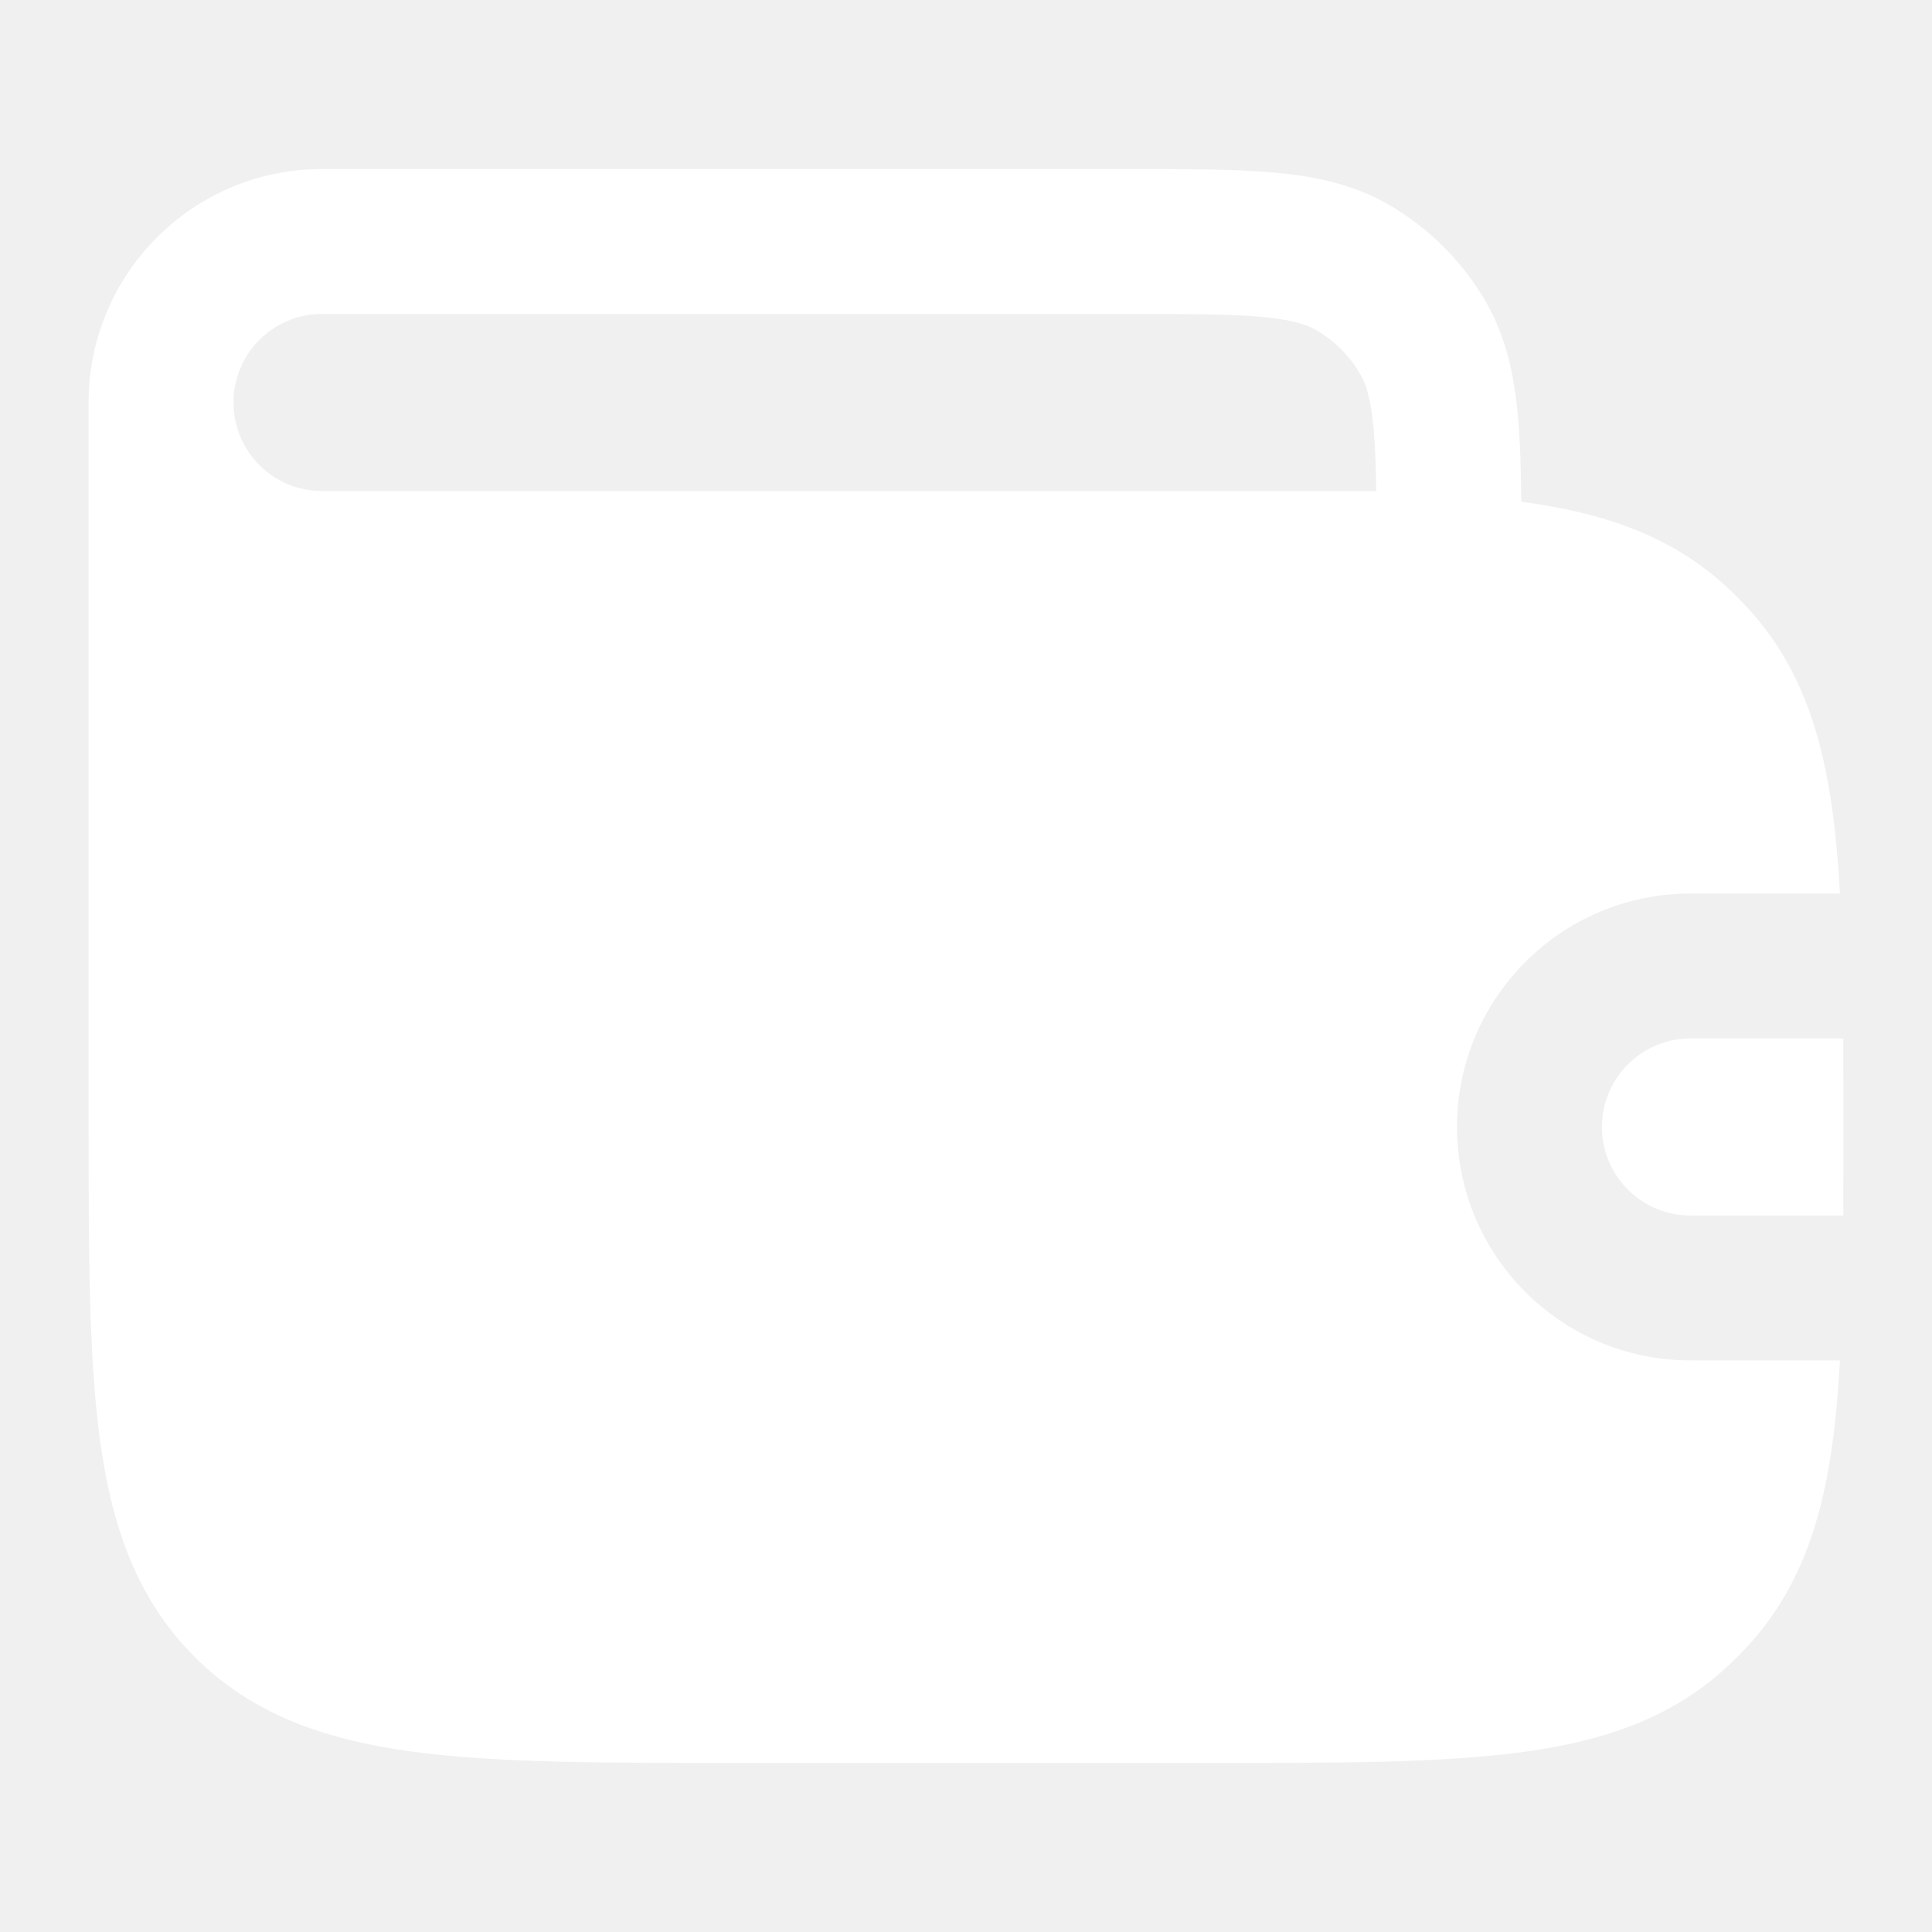
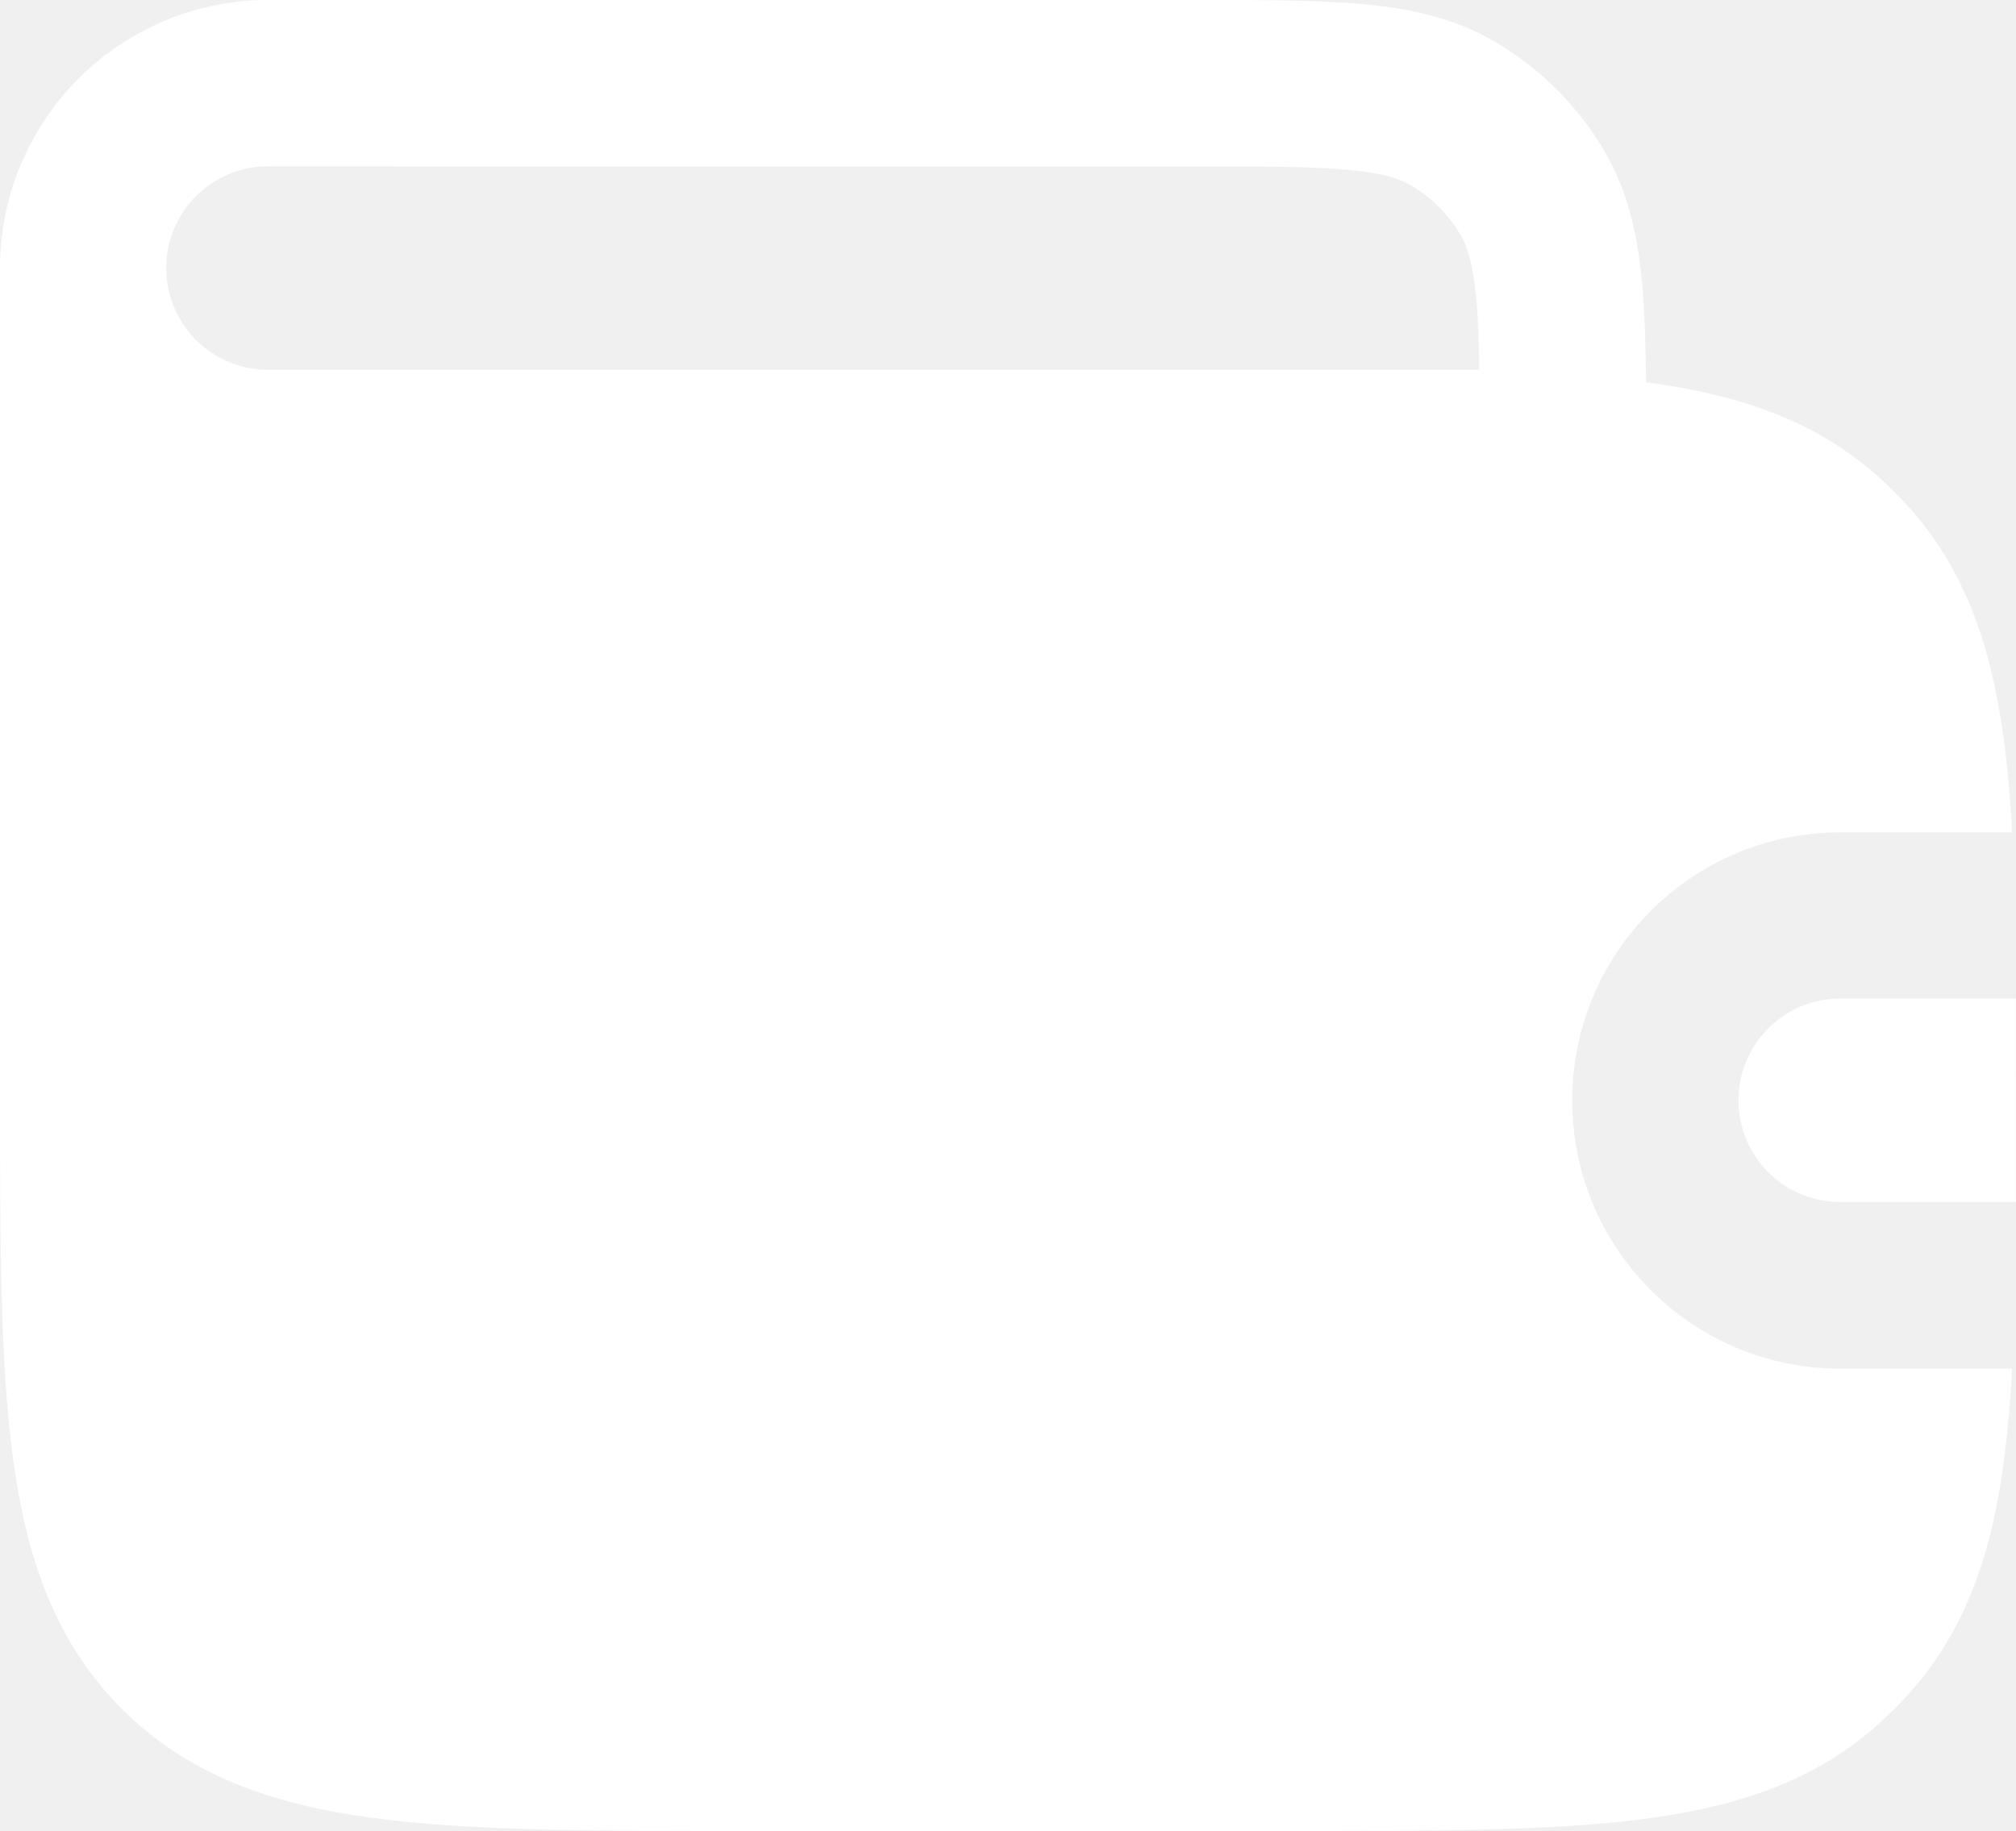
- <svg xmlns="http://www.w3.org/2000/svg" width="20" height="20" viewBox="0 0 20 20" fill="none">
-   <path fill-rule="evenodd" clip-rule="evenodd" d="M11.667 3.25C12.303 3.25 12.731 3.251 13.059 3.28C13.376 3.309 13.526 3.36 13.625 3.417C13.815 3.527 13.973 3.685 14.082 3.875C14.14 3.974 14.191 4.124 14.22 4.441C14.236 4.62 14.243 4.828 14.247 5.083H12.647L12.552 5.083L12.5 5.083H10L3.333 5.083C2.827 5.083 2.417 4.673 2.417 4.167C2.417 3.66 2.827 3.25 3.333 3.25H11.667ZM0.917 4.167C0.917 2.832 1.999 1.75 3.333 1.75H11.667L11.701 1.75C12.295 1.75 12.791 1.75 13.194 1.787C13.616 1.825 14.01 1.908 14.375 2.118C14.793 2.36 15.14 2.707 15.382 3.125C15.592 3.49 15.675 3.884 15.713 4.306C15.737 4.564 15.745 4.859 15.748 5.194C16.58 5.305 17.287 5.537 17.867 6.069C17.947 6.142 18.024 6.219 18.098 6.3C18.639 6.89 18.87 7.613 18.979 8.464C19.01 8.707 19.031 8.969 19.047 9.25H17.5C16.165 9.25 15.083 10.332 15.083 11.667C15.083 13.001 16.165 14.083 17.5 14.083H19.047C19.031 14.365 19.01 14.626 18.979 14.869C18.87 15.721 18.639 16.443 18.098 17.034C18.024 17.114 17.947 17.191 17.867 17.265C17.276 17.806 16.554 18.037 15.702 18.145C14.881 18.25 13.841 18.25 12.552 18.25H12.5H7.667H7.612C6.244 18.25 5.142 18.25 4.275 18.134C3.375 18.012 2.617 17.754 2.015 17.152C1.413 16.55 1.154 15.792 1.033 14.892C0.917 14.025 0.917 12.922 0.917 11.555L0.917 11.5V4.167ZM19.082 10.75C19.083 11.025 19.083 11.313 19.083 11.615V11.667V11.718C19.083 12.02 19.083 12.308 19.082 12.583H17.5C16.994 12.583 16.583 12.173 16.583 11.667C16.583 11.16 16.994 10.75 17.5 10.75H19.082Z" fill="white" />
+ <svg xmlns="http://www.w3.org/2000/svg" width="18.167" height="16.5" viewBox="0 0 18.167 16.5" fill="none">
+   <path fill-rule="evenodd" clip-rule="evenodd" d="m 10.75,1.5 c 0.637,0 1.064,7.2e-4 1.392,0.03 0.318,0.029 0.467,0.08 0.566,0.137 0.19,0.11 0.348,0.268 0.458,0.458 0.057,0.099 0.108,0.249 0.137,0.566 0.016,0.179 0.024,0.387 0.027,0.642 h -1.6 -0.096 -0.052 -2.5 -6.667 c -0.506,0 -0.917,-0.41 -0.917,-0.917 0,-0.506 0.41,-0.917 0.917,-0.917 z M 1.5610267e-6,2.417 C 1.5610267e-6,1.082 1.082,3.3063497e-7 2.417,3.3063497e-7 h 8.333 0.034 c 0.594,-9.99999997e-6 1.09,-1.999999997e-5 1.494,0.037 0.422,0.038 0.816,0.121 1.181,0.332 0.418,0.241 0.765,0.589 1.007,1.007 0.211,0.365 0.294,0.759 0.332,1.181 0.023,0.258 0.032,0.553 0.035,0.888 0.832,0.111 1.539,0.344 2.119,0.875 0.08,0.074 0.158,0.151 0.231,0.231 0.541,0.59 0.772,1.313 0.881,2.165 0.031,0.243 0.053,0.504 0.068,0.786 h -1.547 c -1.335,0 -2.417,1.082 -2.417,2.417 0,1.335 1.082,2.417 2.417,2.417 h 1.547 c -0.015,0.281 -0.037,0.543 -0.068,0.785 -0.108,0.852 -0.34,1.574 -0.881,2.165 -0.074,0.08 -0.151,0.158 -0.231,0.231 -0.59,0.541 -1.313,0.772 -2.165,0.881 -0.822,0.104 -1.861,0.104 -3.151,0.104 h -0.052 -4.833 -0.055 c -1.368,0 -2.47,0 -3.337,-0.117 -0.9,-0.121 -1.658,-0.38 -2.26,-0.982 C 0.496,14.8 0.238,14.042 0.117,13.142 -3.6438973e-5,12.275 -2.0438973e-5,11.172 5.610267e-7,9.805 l 1e-6,-0.055 z M 18.165,9 c 0.001,0.275 0.001,0.563 0.001,0.865 v 0.052 0.052 c 0,0.302 0,0.59 -0.001,0.865 h -1.582 c -0.506,0 -0.917,-0.41 -0.917,-0.917 0,-0.506 0.41,-0.917 0.917,-0.917 z" fill="#ffffff" />
</svg>
